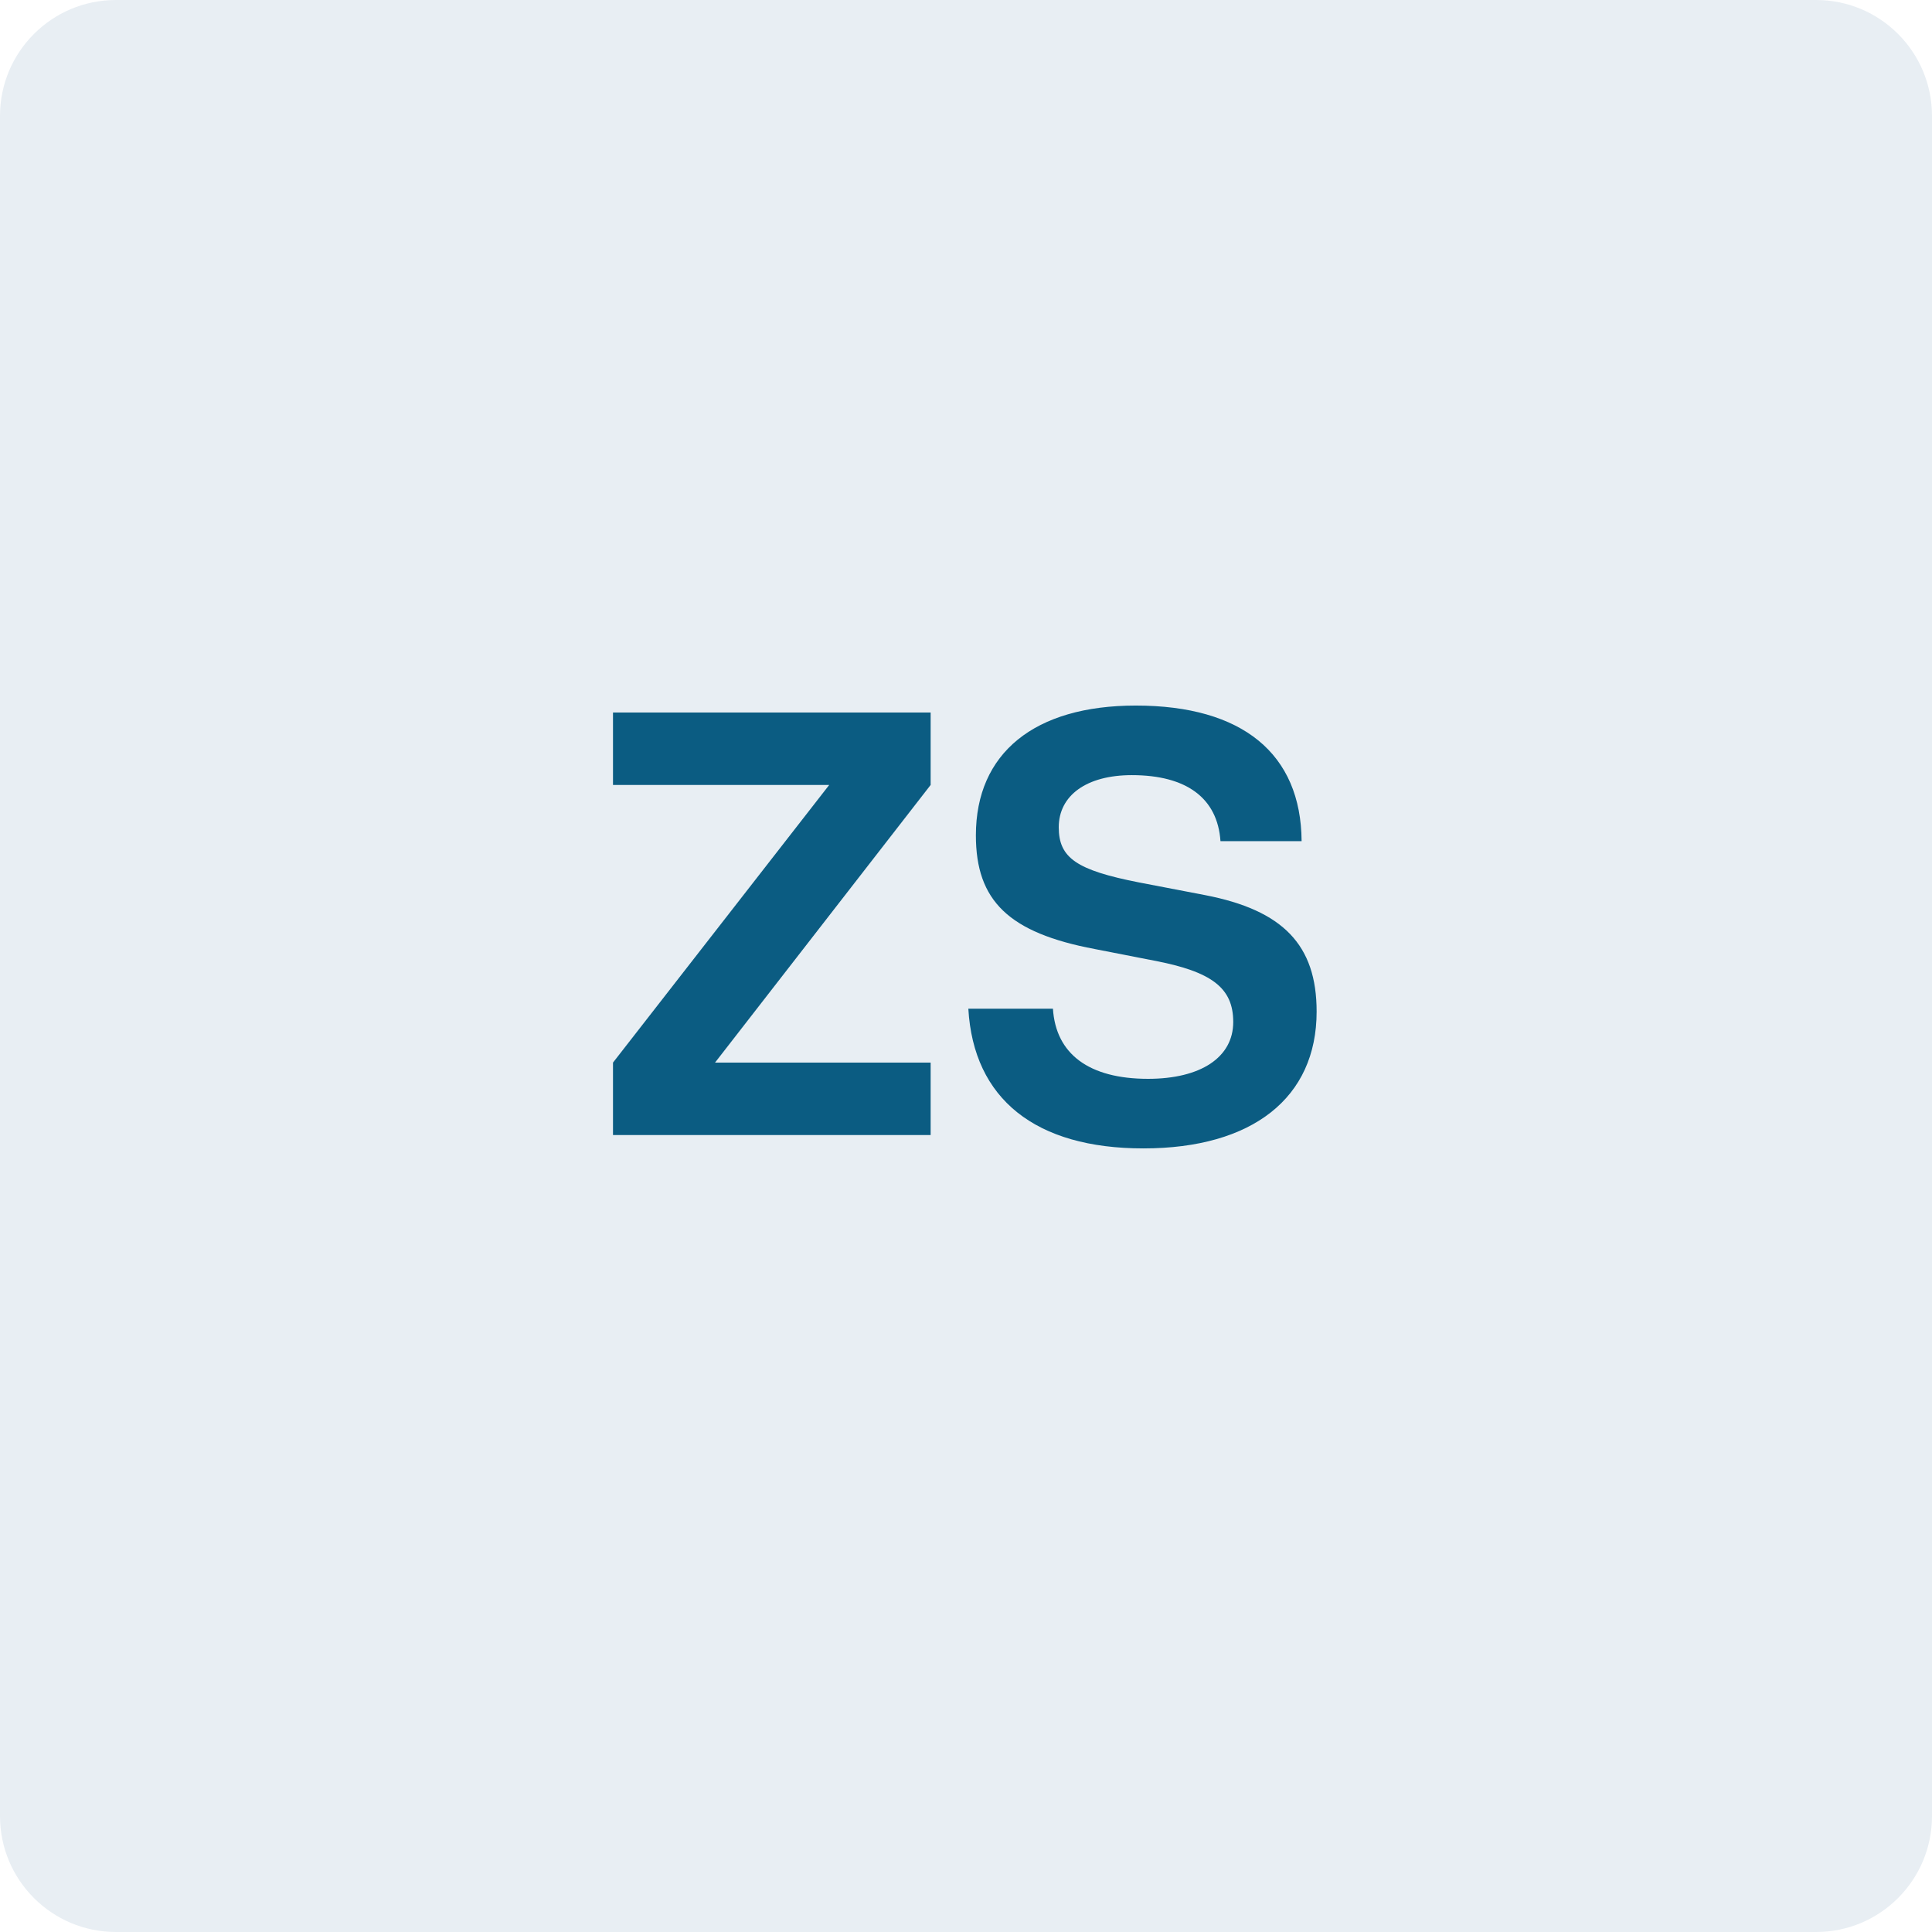
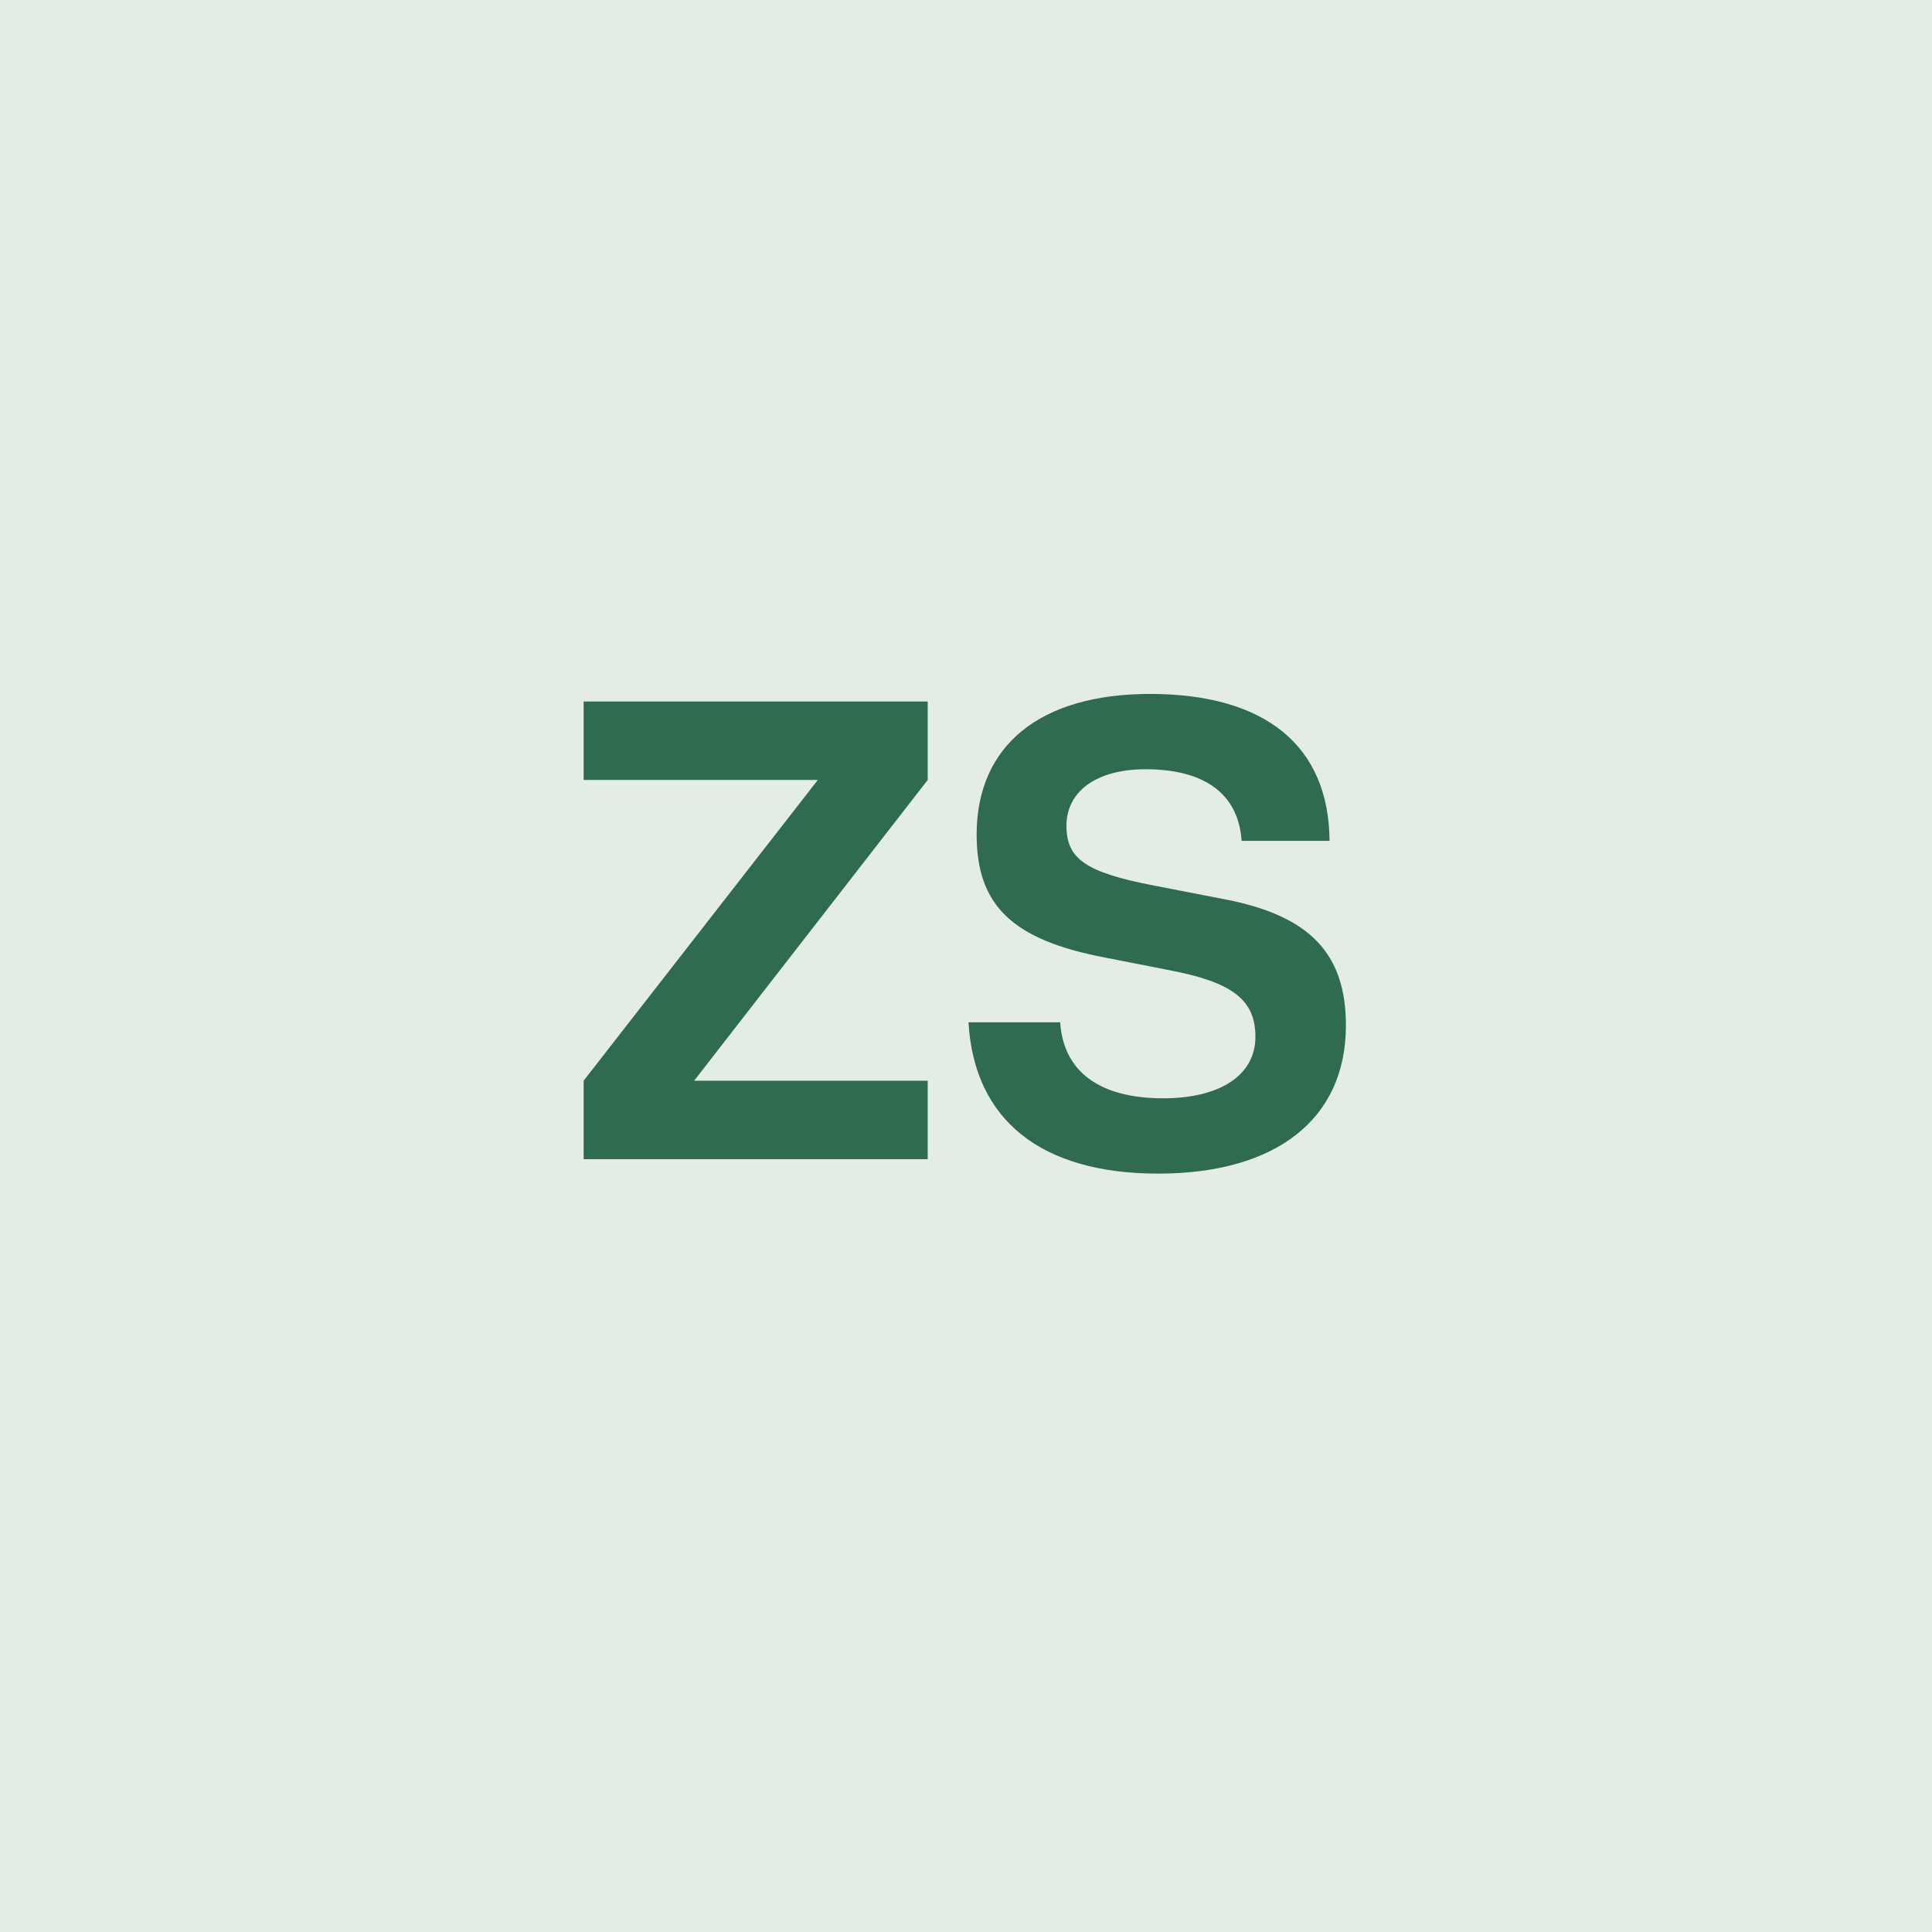
<svg xmlns="http://www.w3.org/2000/svg" viewBox="0 0 400 400">
-   <rect width="400" height="400" rx="24" fill="#e8eef3" />
-   <text x="200" y="235" font-family="Helvetica,Arial,sans-serif" font-size="120" font-weight="700" fill="#0b5c82" text-anchor="middle">ZS</text>
+   <rect width="400" height="400" fill="#e4ece6" />
+   <text x="200" y="240" font-family="Helvetica,Arial,sans-serif" font-size="130" font-weight="700" fill="#2f6b4f" text-anchor="middle">ZS</text>
</svg>
